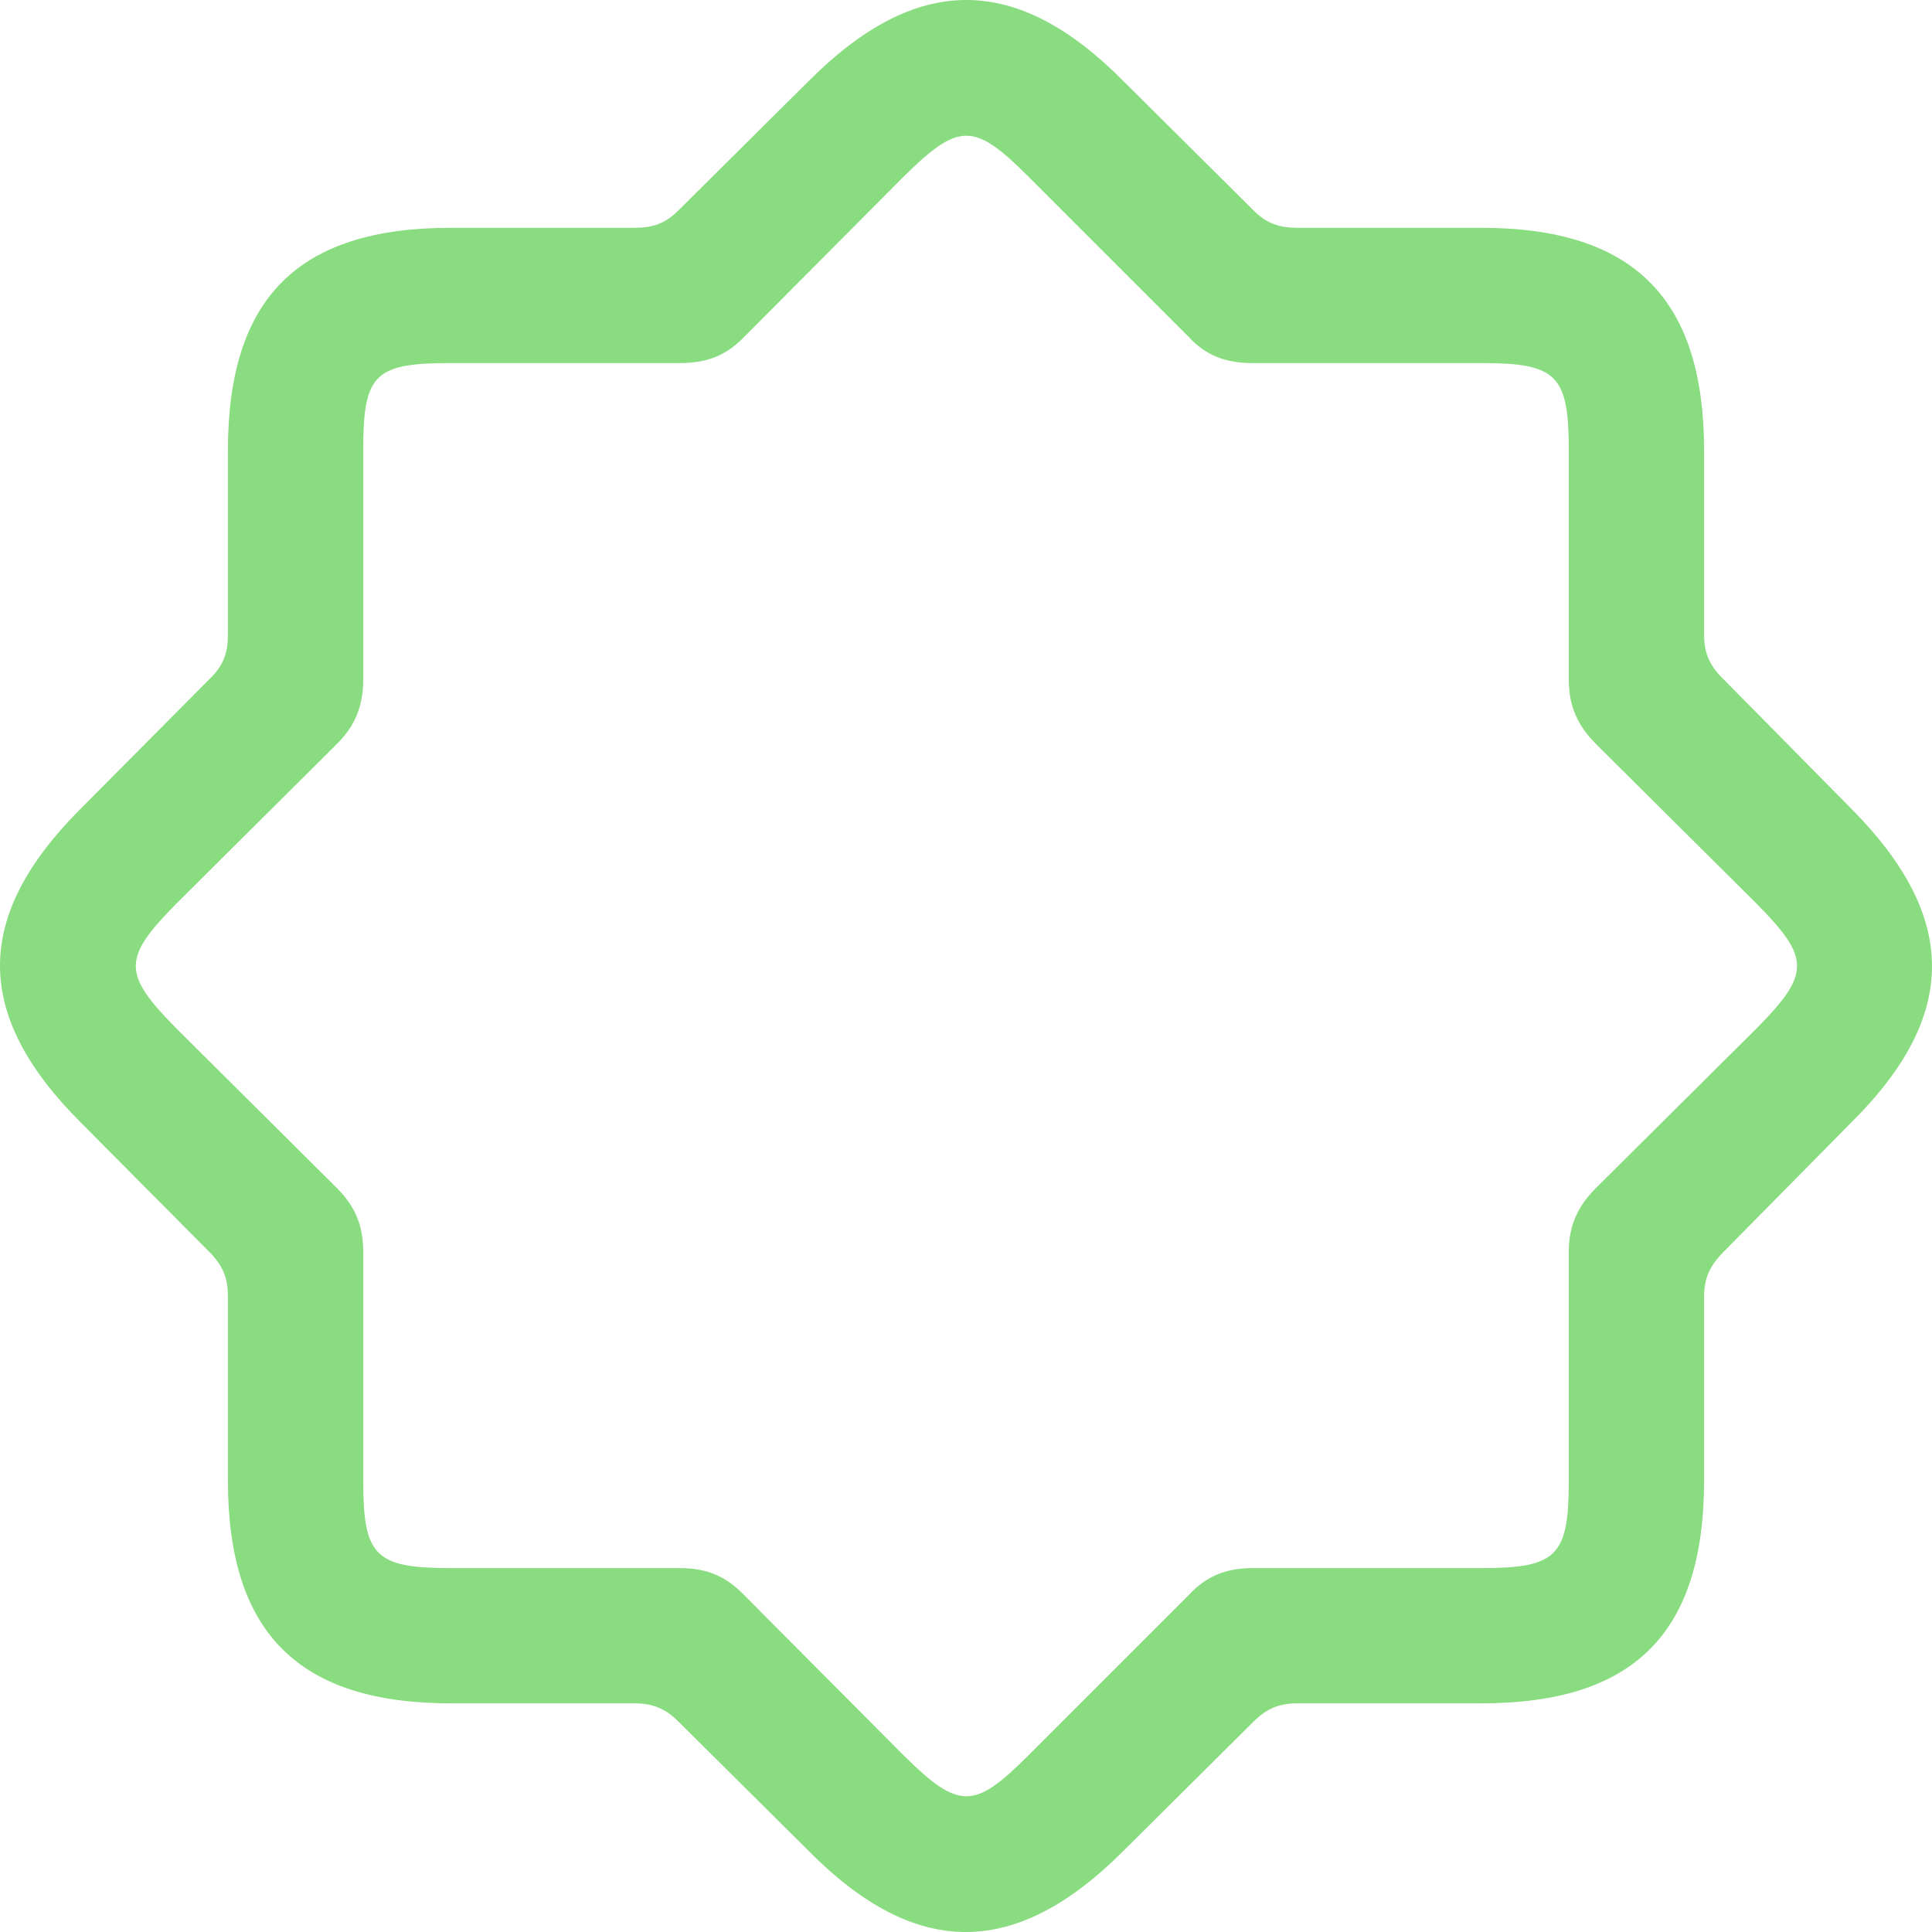
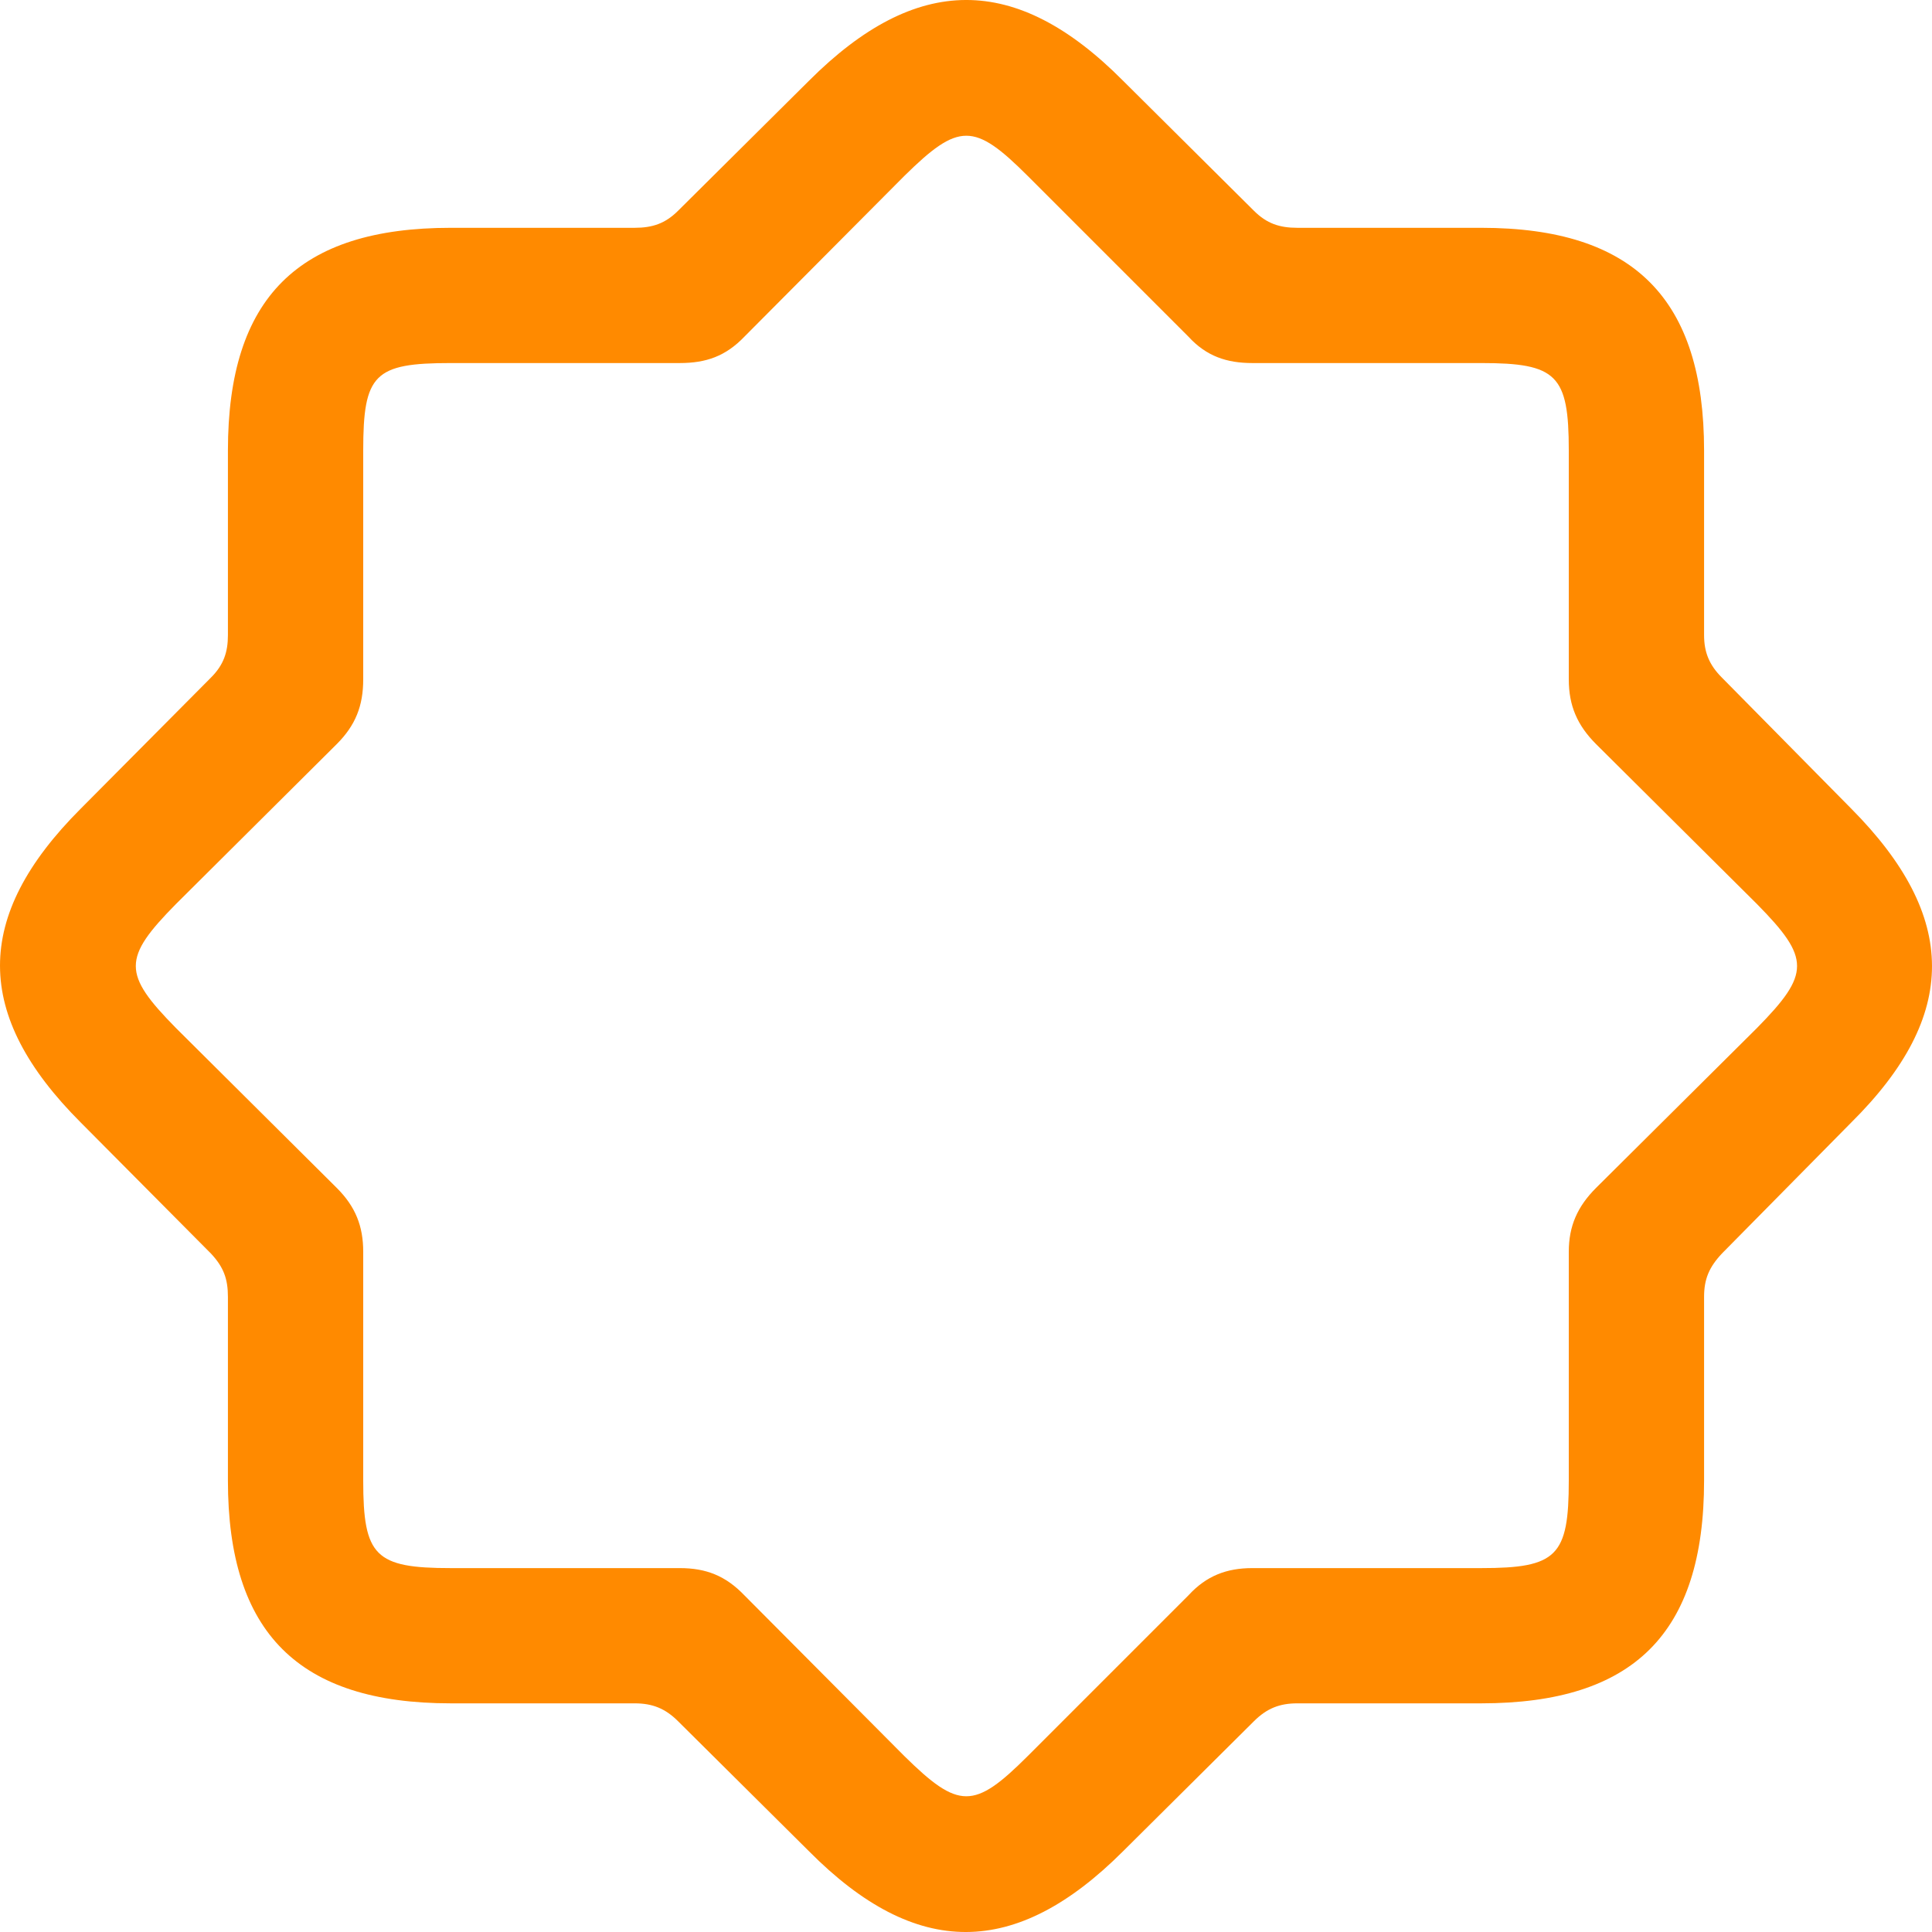
<svg xmlns="http://www.w3.org/2000/svg" width="34" height="34" viewBox="0 0 34 34" fill="none">
-   <path d="M7.934 29.976H11.168C11.482 29.976 11.707 30.066 11.932 30.29L14.238 32.58C16.124 34.481 17.876 34.466 19.763 32.58L22.068 30.29C22.293 30.066 22.517 29.976 22.832 29.976H26.066C28.746 29.976 29.989 28.749 29.989 26.055V22.822C29.989 22.508 30.079 22.298 30.304 22.059L32.579 19.754C34.481 17.868 34.466 16.132 32.579 14.231L30.304 11.926C30.079 11.702 29.989 11.477 29.989 11.178V7.93C29.989 5.266 28.761 4.009 26.066 4.009H22.832C22.517 4.009 22.293 3.934 22.068 3.71L19.763 1.42C17.876 -0.481 16.124 -0.466 14.238 1.42L11.932 3.71C11.707 3.934 11.482 4.009 11.168 4.009H7.934C5.254 4.009 4.011 5.236 4.011 7.93V11.178C4.011 11.477 3.936 11.702 3.711 11.926L1.421 14.231C-0.481 16.132 -0.466 17.868 1.421 19.754L3.711 22.059C3.936 22.298 4.011 22.508 4.011 22.822V26.055C4.011 28.734 5.254 29.976 7.934 29.976ZM7.934 27.596C6.601 27.596 6.392 27.387 6.392 26.055V22.029C6.392 21.58 6.257 21.235 5.927 20.906L3.098 18.093C2.154 17.135 2.154 16.865 3.098 15.908L5.927 13.094C6.257 12.764 6.392 12.42 6.392 11.956V7.93C6.392 6.583 6.586 6.389 7.934 6.389H11.962C12.426 6.389 12.77 6.269 13.1 5.925L15.915 3.096C16.873 2.153 17.142 2.153 18.086 3.096L20.915 5.925C21.23 6.269 21.589 6.389 22.038 6.389H26.066C27.399 6.389 27.608 6.598 27.608 7.93V11.956C27.608 12.42 27.758 12.764 28.087 13.094L30.918 15.908C31.861 16.865 31.861 17.135 30.918 18.093L28.087 20.906C27.758 21.235 27.608 21.58 27.608 22.029V26.055C27.608 27.387 27.399 27.596 26.066 27.596H22.038C21.589 27.596 21.23 27.731 20.915 28.075L18.086 30.904C17.142 31.847 16.873 31.847 15.915 30.904L13.1 28.075C12.77 27.731 12.426 27.596 11.962 27.596H7.934Z" fill="#89DC80" />
+   <path d="M7.934 29.976H11.168C11.482 29.976 11.707 30.066 11.932 30.29L14.238 32.58C16.124 34.481 17.876 34.466 19.763 32.58L22.068 30.29C22.293 30.066 22.517 29.976 22.832 29.976H26.066C28.746 29.976 29.989 28.749 29.989 26.055V22.822C29.989 22.508 30.079 22.298 30.304 22.059L32.579 19.754C34.481 17.868 34.466 16.132 32.579 14.231L30.304 11.926C30.079 11.702 29.989 11.477 29.989 11.178V7.93C29.989 5.266 28.761 4.009 26.066 4.009H22.832C22.517 4.009 22.293 3.934 22.068 3.71L19.763 1.42C17.876 -0.481 16.124 -0.466 14.238 1.42L11.932 3.71C11.707 3.934 11.482 4.009 11.168 4.009H7.934C5.254 4.009 4.011 5.236 4.011 7.93V11.178C4.011 11.477 3.936 11.702 3.711 11.926L1.421 14.231C-0.481 16.132 -0.466 17.868 1.421 19.754L3.711 22.059C3.936 22.298 4.011 22.508 4.011 22.822V26.055C4.011 28.734 5.254 29.976 7.934 29.976ZM7.934 27.596C6.601 27.596 6.392 27.387 6.392 26.055V22.029C6.392 21.58 6.257 21.235 5.927 20.906L3.098 18.093C2.154 17.135 2.154 16.865 3.098 15.908L5.927 13.094C6.257 12.764 6.392 12.42 6.392 11.956V7.93C6.392 6.583 6.586 6.389 7.934 6.389H11.962C12.426 6.389 12.77 6.269 13.1 5.925L15.915 3.096C16.873 2.153 17.142 2.153 18.086 3.096L20.915 5.925C21.23 6.269 21.589 6.389 22.038 6.389H26.066C27.399 6.389 27.608 6.598 27.608 7.93V11.956C27.608 12.42 27.758 12.764 28.087 13.094L30.918 15.908C31.861 16.865 31.861 17.135 30.918 18.093L28.087 20.906C27.758 21.235 27.608 21.58 27.608 22.029V26.055C27.608 27.387 27.399 27.596 26.066 27.596H22.038C21.589 27.596 21.23 27.731 20.915 28.075L18.086 30.904C17.142 31.847 16.873 31.847 15.915 30.904L13.1 28.075C12.77 27.731 12.426 27.596 11.962 27.596H7.934Z" fill="#FF8A00" />
</svg>
